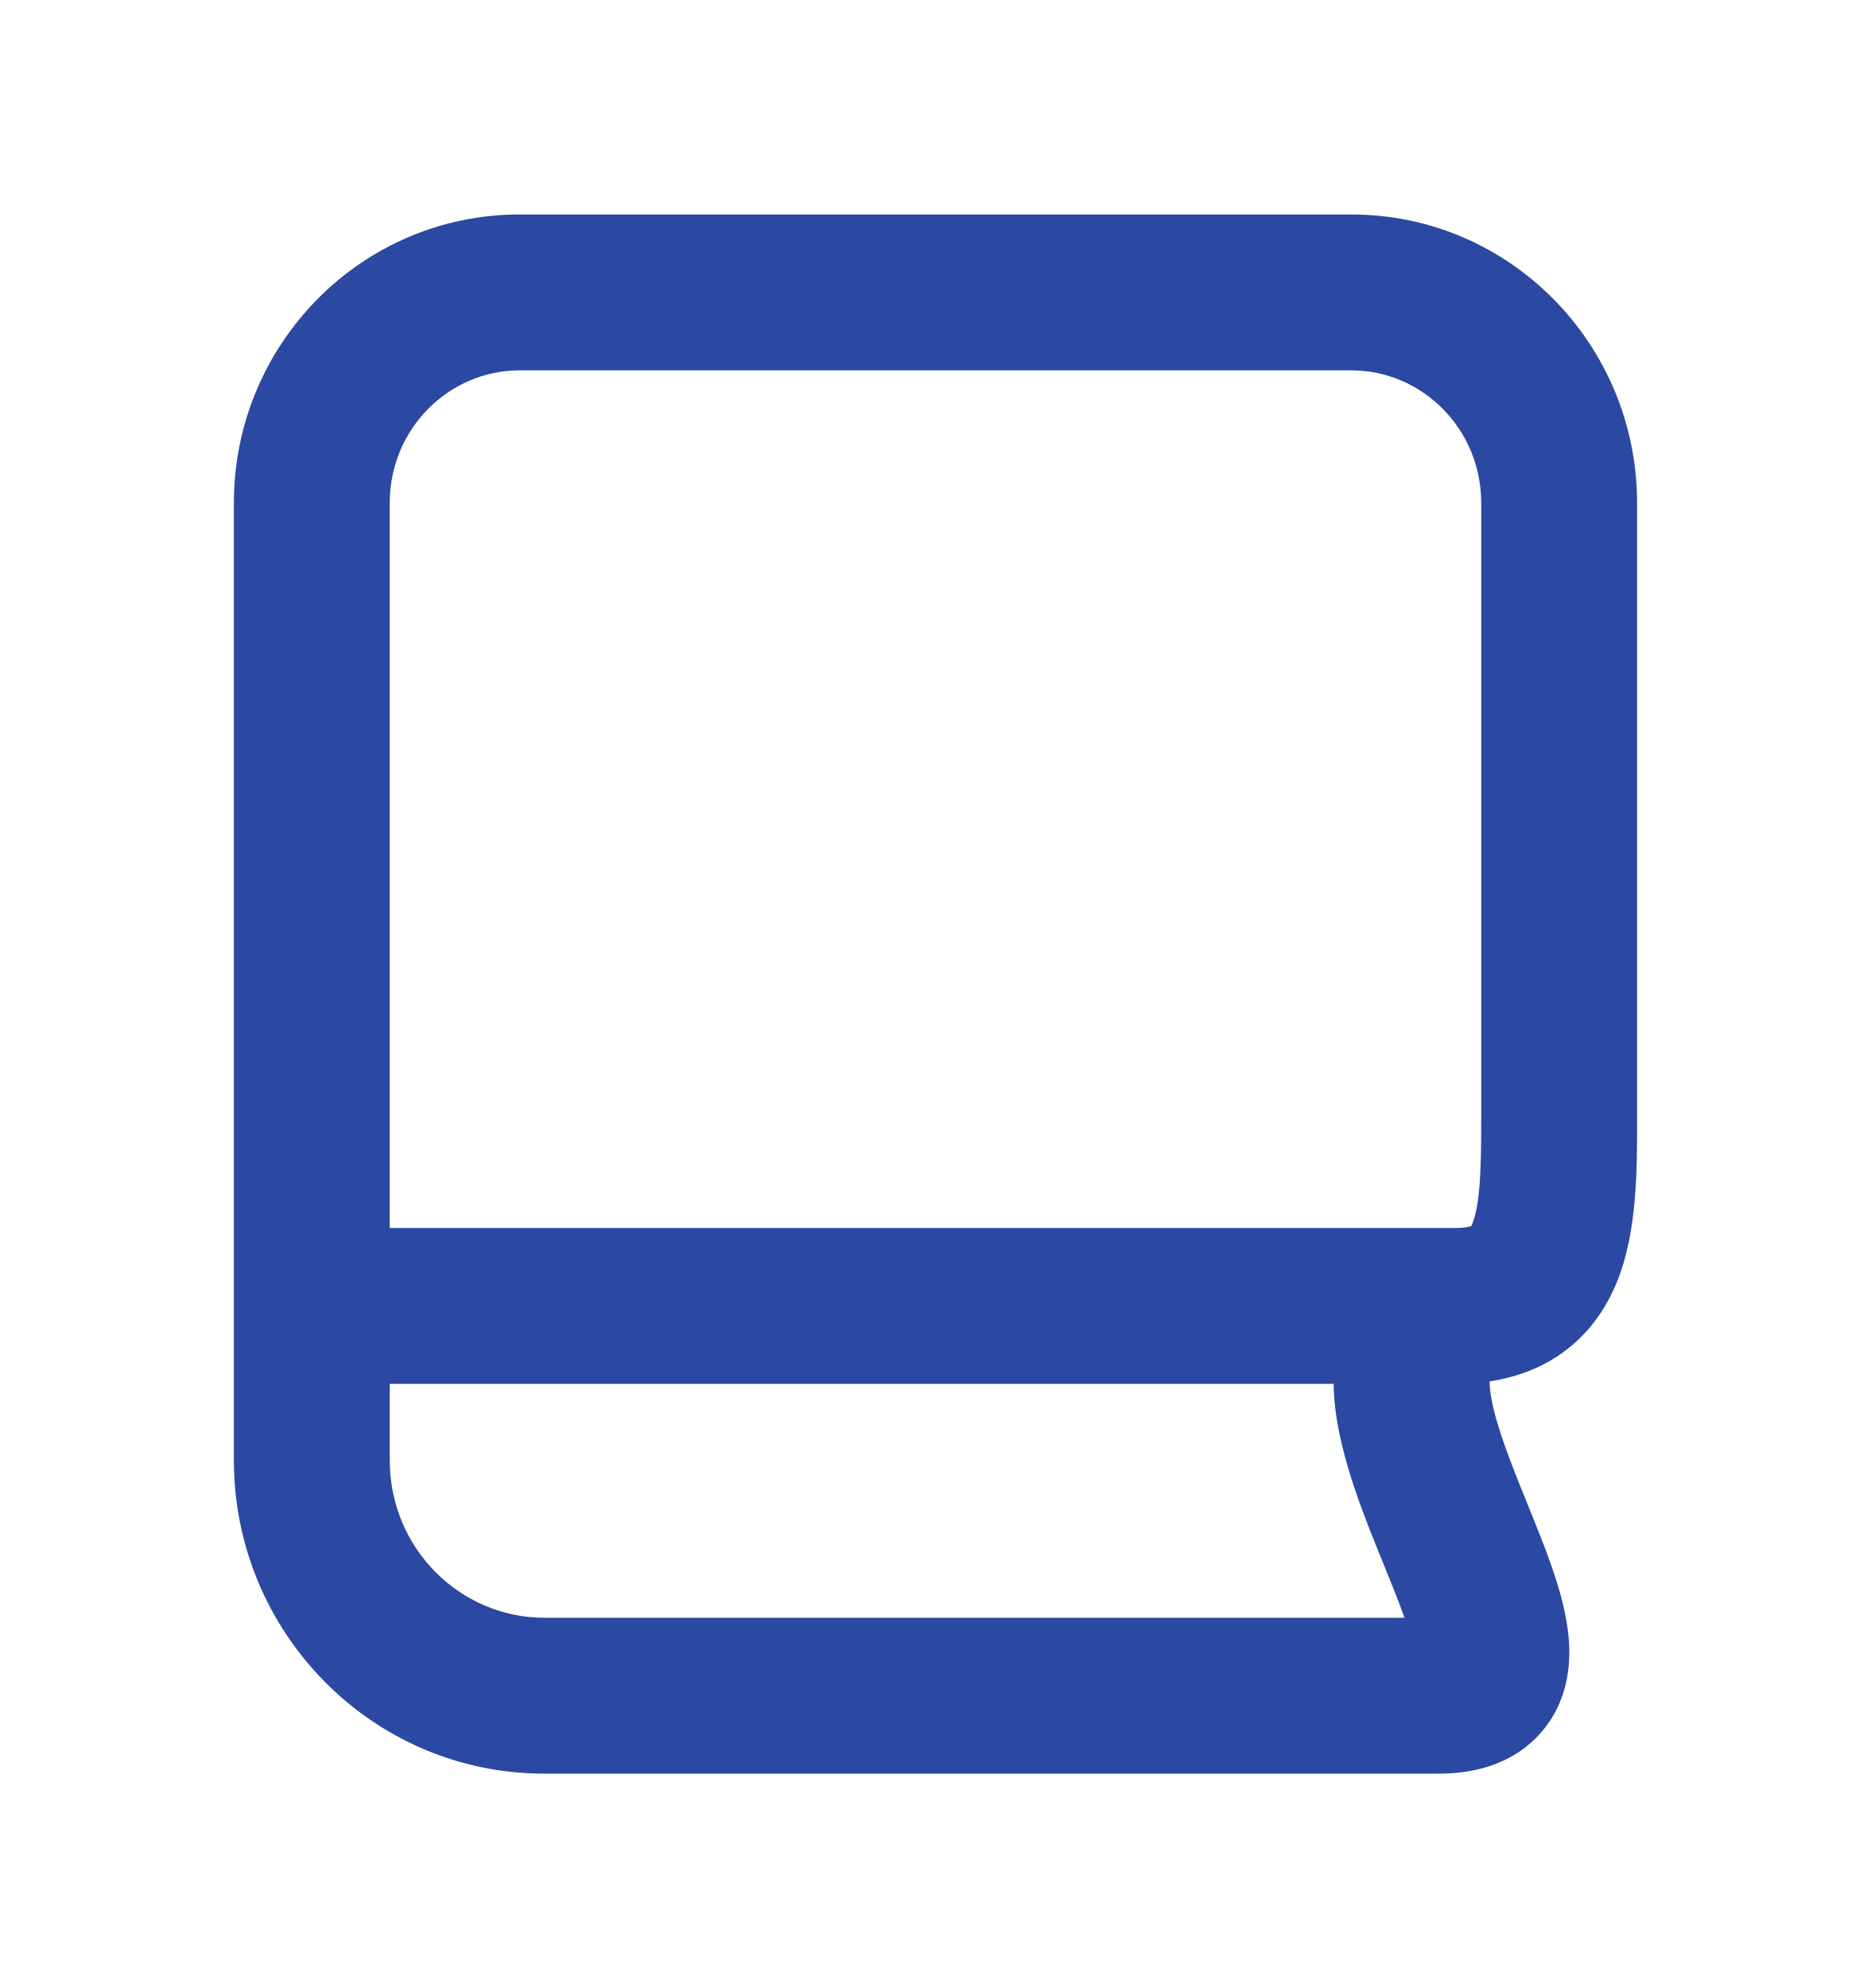
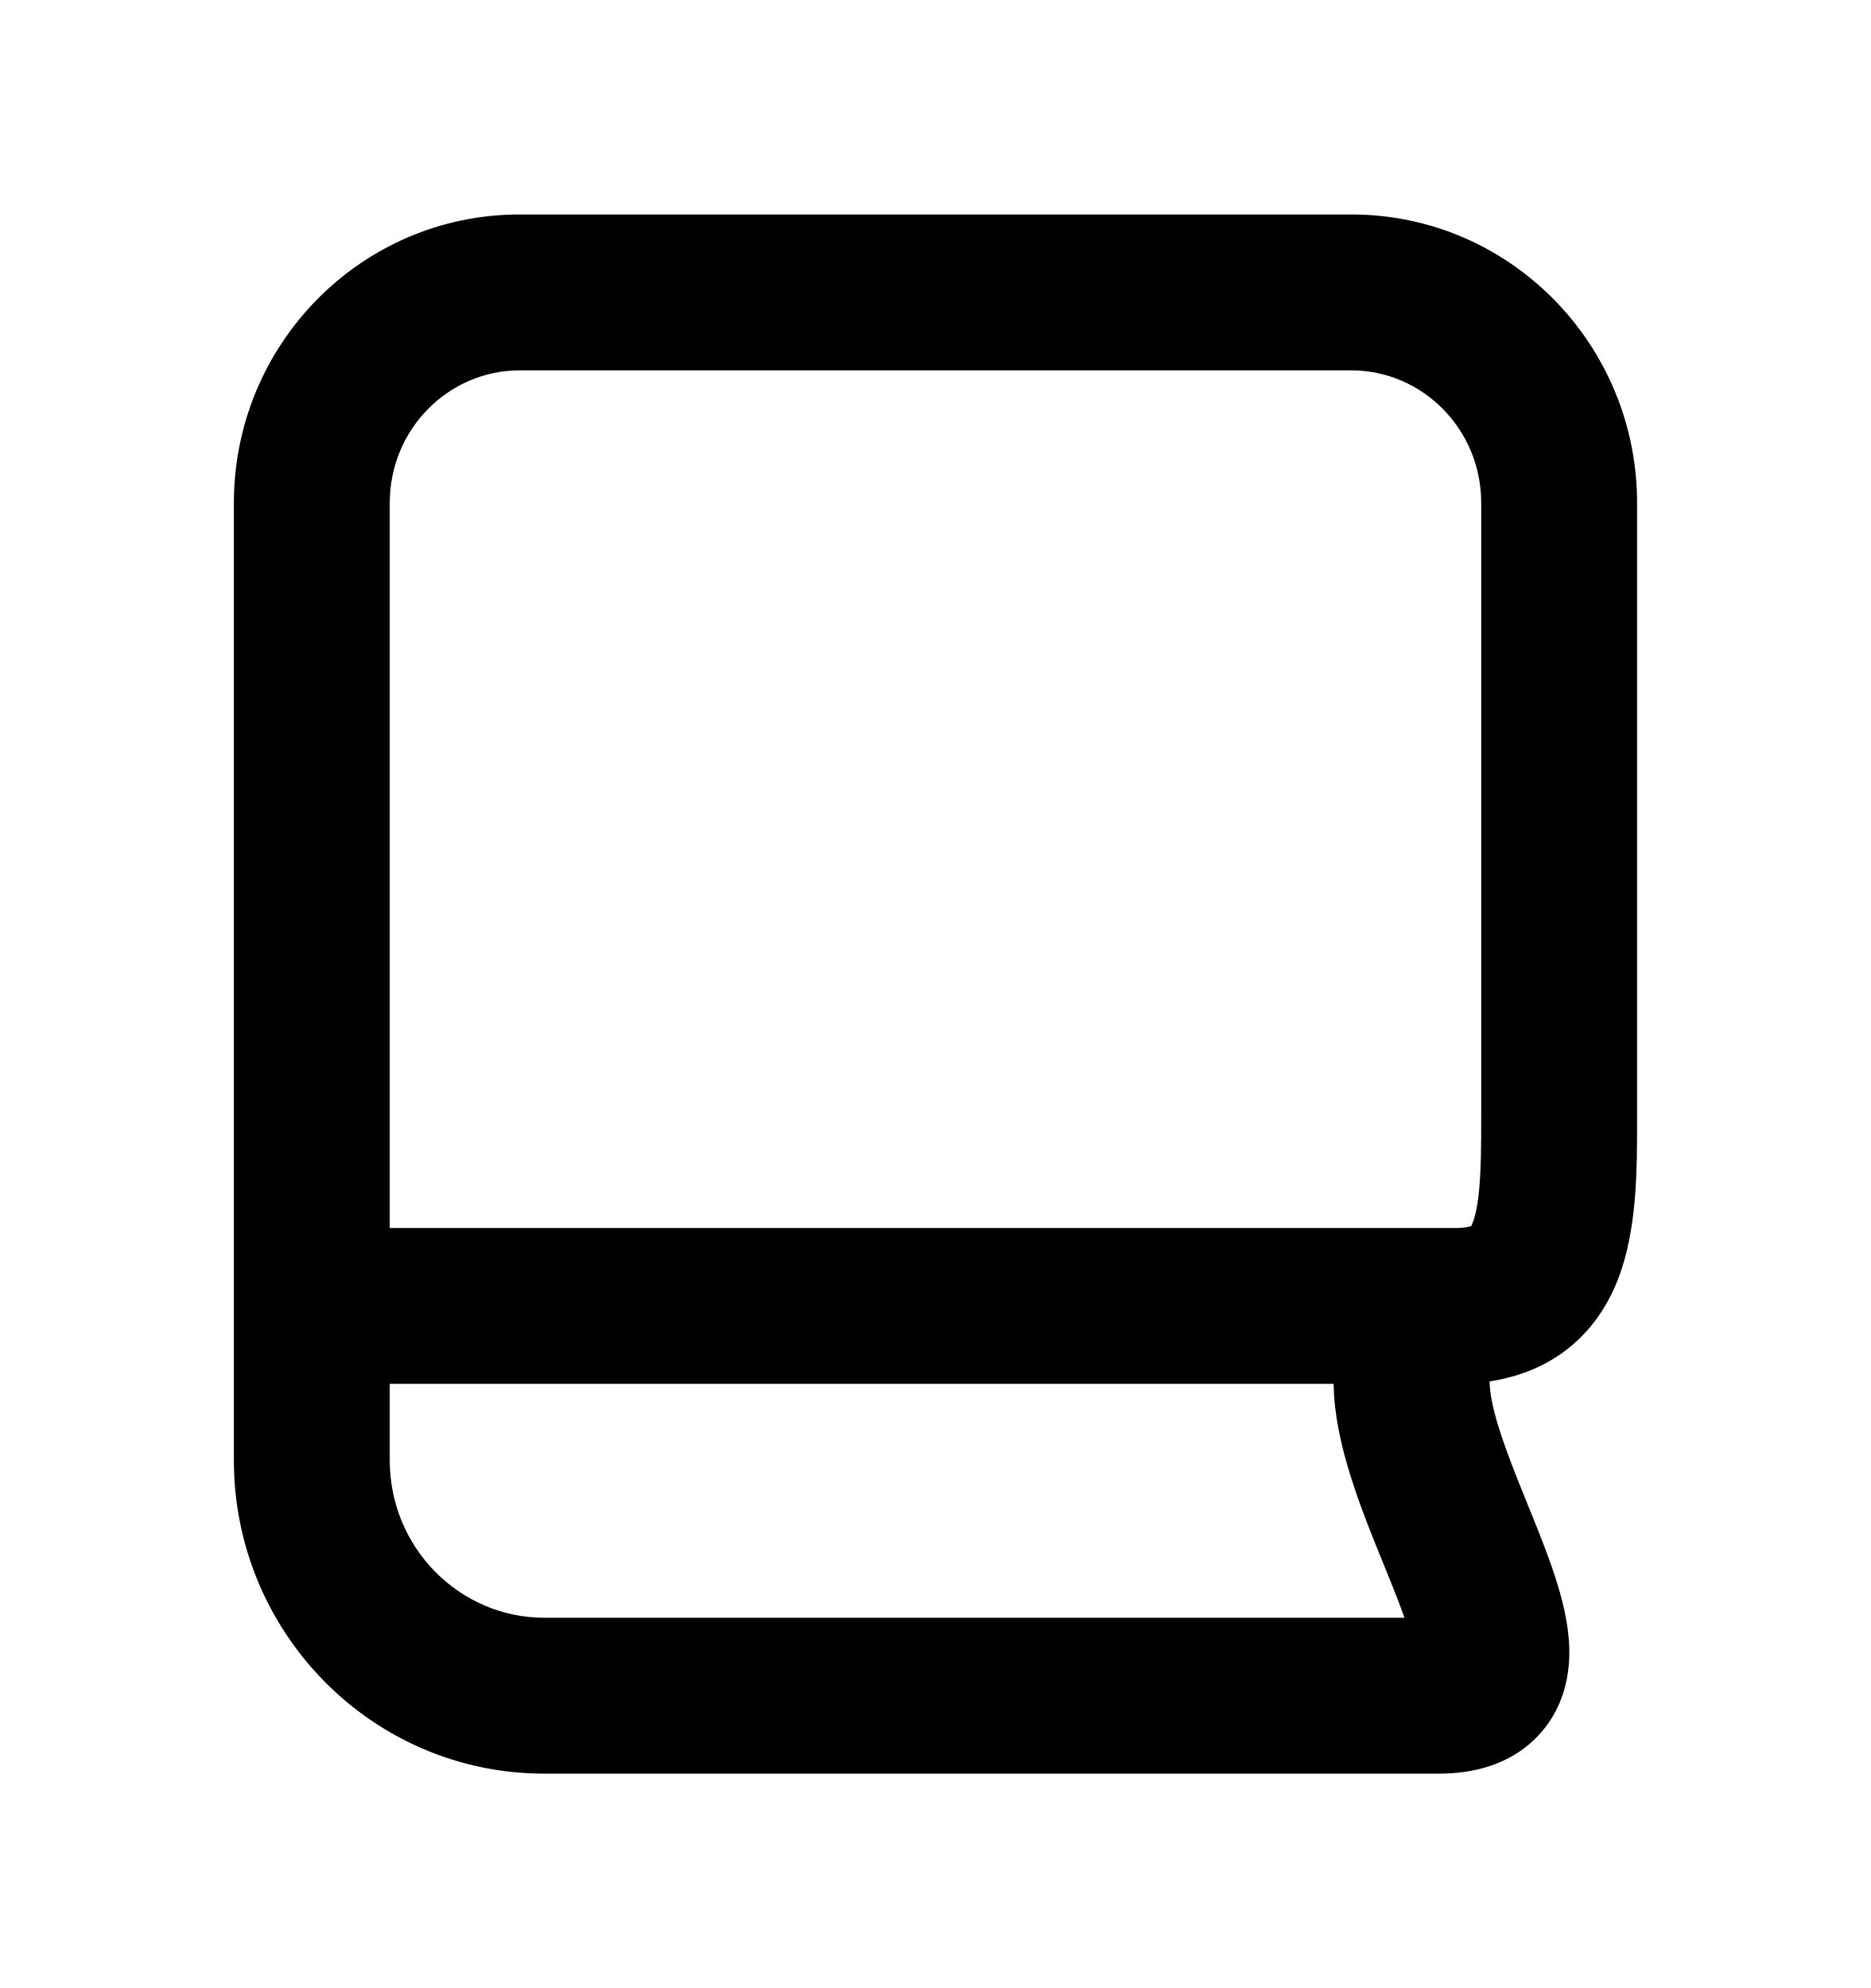
- <svg xmlns="http://www.w3.org/2000/svg" width="16" height="17" viewBox="0 0 16 17" fill="none">
+ <svg xmlns="http://www.w3.org/2000/svg" width="16" height="17" viewBox="0 0 16 17">
  <g id="icon / book">
-     <path id="icon" fill-rule="evenodd" clip-rule="evenodd" d="M4.444 1.834C3.087 1.834 2 2.946 2 4.301V12.487C2 13.959 3.181 15.167 4.656 15.167H12.304C12.569 15.167 12.908 15.107 13.159 14.837C13.411 14.566 13.433 14.234 13.416 14.019C13.399 13.801 13.334 13.581 13.27 13.397C13.21 13.224 13.135 13.04 13.066 12.87L13.048 12.825C12.886 12.427 12.77 12.119 12.743 11.885C12.74 11.856 12.739 11.832 12.738 11.813C12.941 11.782 13.136 11.716 13.312 11.602C13.577 11.43 13.738 11.189 13.834 10.947C14 10.527 14 10.002 14 9.606L14 4.301C14 2.946 12.913 1.834 11.556 1.834H4.444ZM11.418 12.035C11.411 11.971 11.406 11.904 11.405 11.834H3.333V12.487C3.333 13.239 3.933 13.834 4.656 13.834H12.011C11.962 13.695 11.9 13.543 11.828 13.365L11.807 13.314C11.664 12.961 11.469 12.481 11.418 12.035ZM12.581 10.485C12.565 10.49 12.525 10.501 12.444 10.501H3.333V4.301C3.333 3.667 3.839 3.167 4.444 3.167H11.556C12.161 3.167 12.667 3.667 12.667 4.301V9.578C12.667 9.8 12.665 9.983 12.652 10.142C12.639 10.303 12.616 10.4 12.594 10.456C12.589 10.47 12.584 10.479 12.581 10.485ZM12.588 10.482L12.589 10.482C12.589 10.482 12.589 10.482 12.588 10.482ZM12.087 14.129C12.087 14.131 12.087 14.133 12.087 14.133C12.087 14.133 12.087 14.132 12.087 14.131" fill="#2B49A2" />
+     <path id="icon" fill-rule="evenodd" clip-rule="evenodd" d="M4.444 1.834C3.087 1.834 2 2.946 2 4.301V12.487C2 13.959 3.181 15.167 4.656 15.167H12.304C12.569 15.167 12.908 15.107 13.159 14.837C13.411 14.566 13.433 14.234 13.416 14.019C13.399 13.801 13.334 13.581 13.27 13.397C13.21 13.224 13.135 13.04 13.066 12.87L13.048 12.825C12.886 12.427 12.77 12.119 12.743 11.885C12.74 11.856 12.739 11.832 12.738 11.813C12.941 11.782 13.136 11.716 13.312 11.602C13.577 11.43 13.738 11.189 13.834 10.947C14 10.527 14 10.002 14 9.606L14 4.301C14 2.946 12.913 1.834 11.556 1.834H4.444ZM11.418 12.035C11.411 11.971 11.406 11.904 11.405 11.834H3.333V12.487C3.333 13.239 3.933 13.834 4.656 13.834H12.011C11.962 13.695 11.9 13.543 11.828 13.365L11.807 13.314C11.664 12.961 11.469 12.481 11.418 12.035ZM12.581 10.485C12.565 10.49 12.525 10.501 12.444 10.501H3.333V4.301C3.333 3.667 3.839 3.167 4.444 3.167H11.556C12.161 3.167 12.667 3.667 12.667 4.301V9.578C12.667 9.8 12.665 9.983 12.652 10.142C12.639 10.303 12.616 10.4 12.594 10.456C12.589 10.47 12.584 10.479 12.581 10.485ZM12.588 10.482L12.589 10.482C12.589 10.482 12.589 10.482 12.588 10.482ZM12.087 14.129C12.087 14.131 12.087 14.133 12.087 14.133C12.087 14.133 12.087 14.132 12.087 14.131" />
  </g>
</svg>
